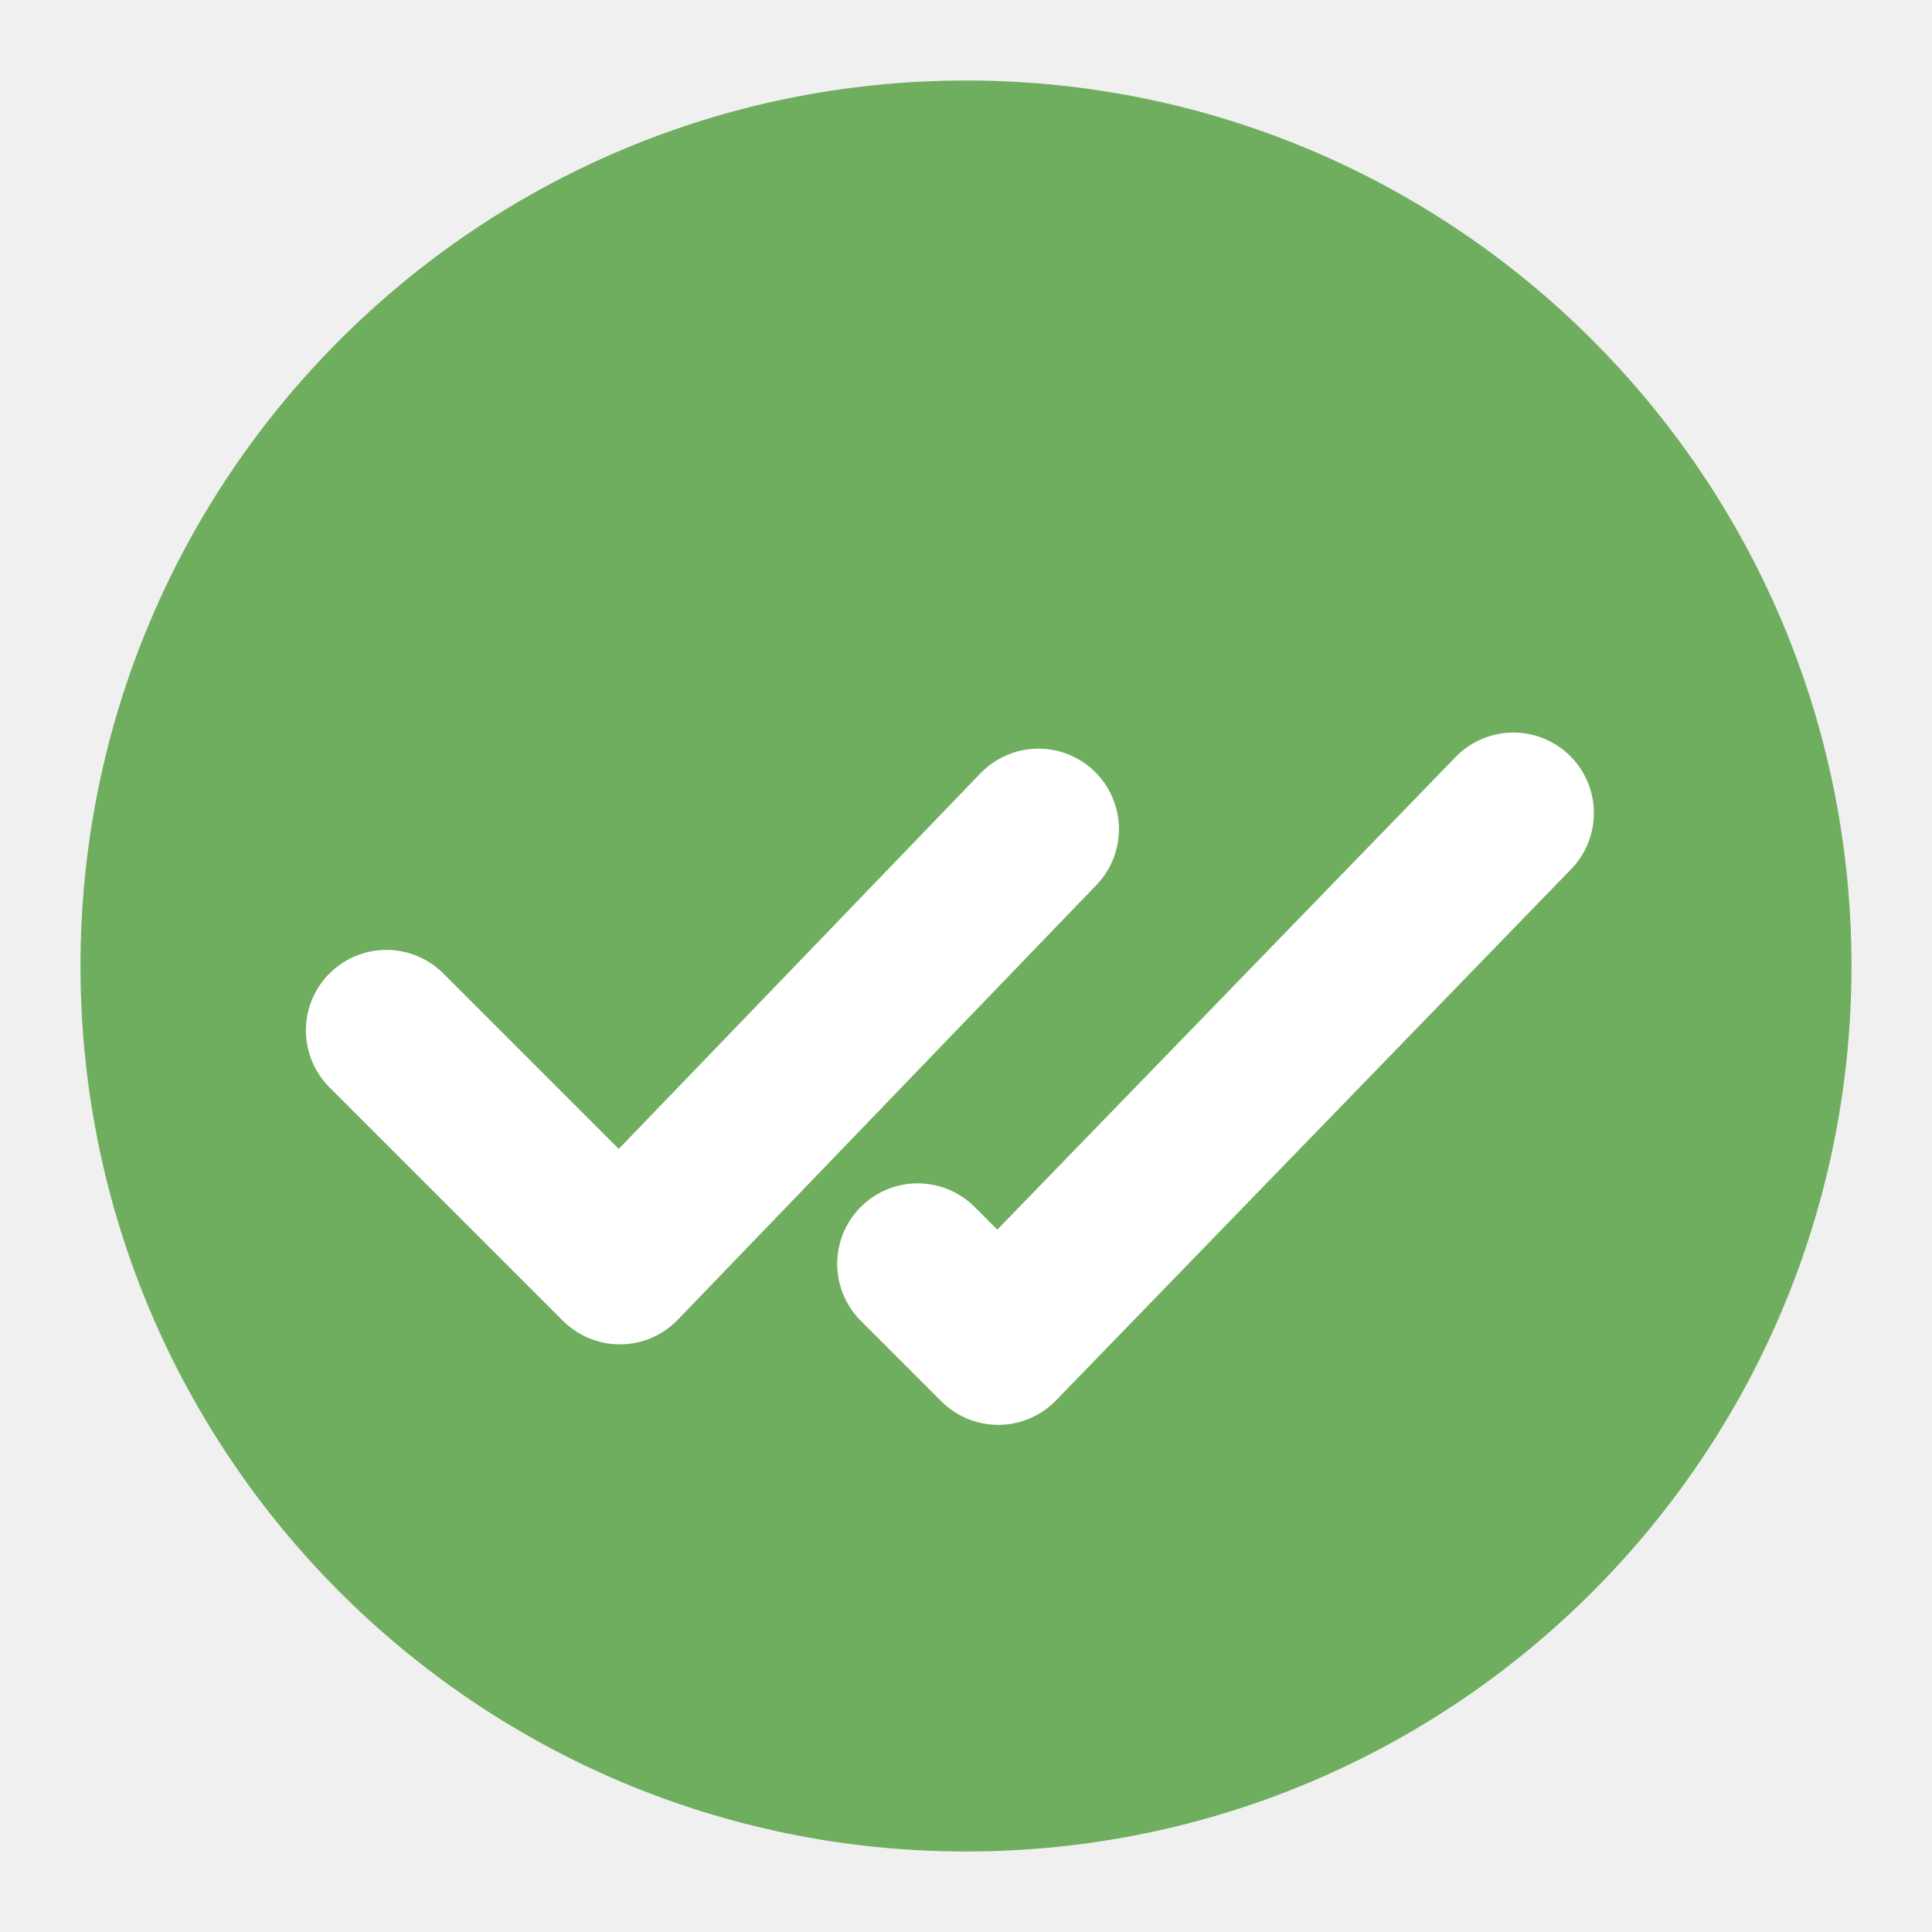
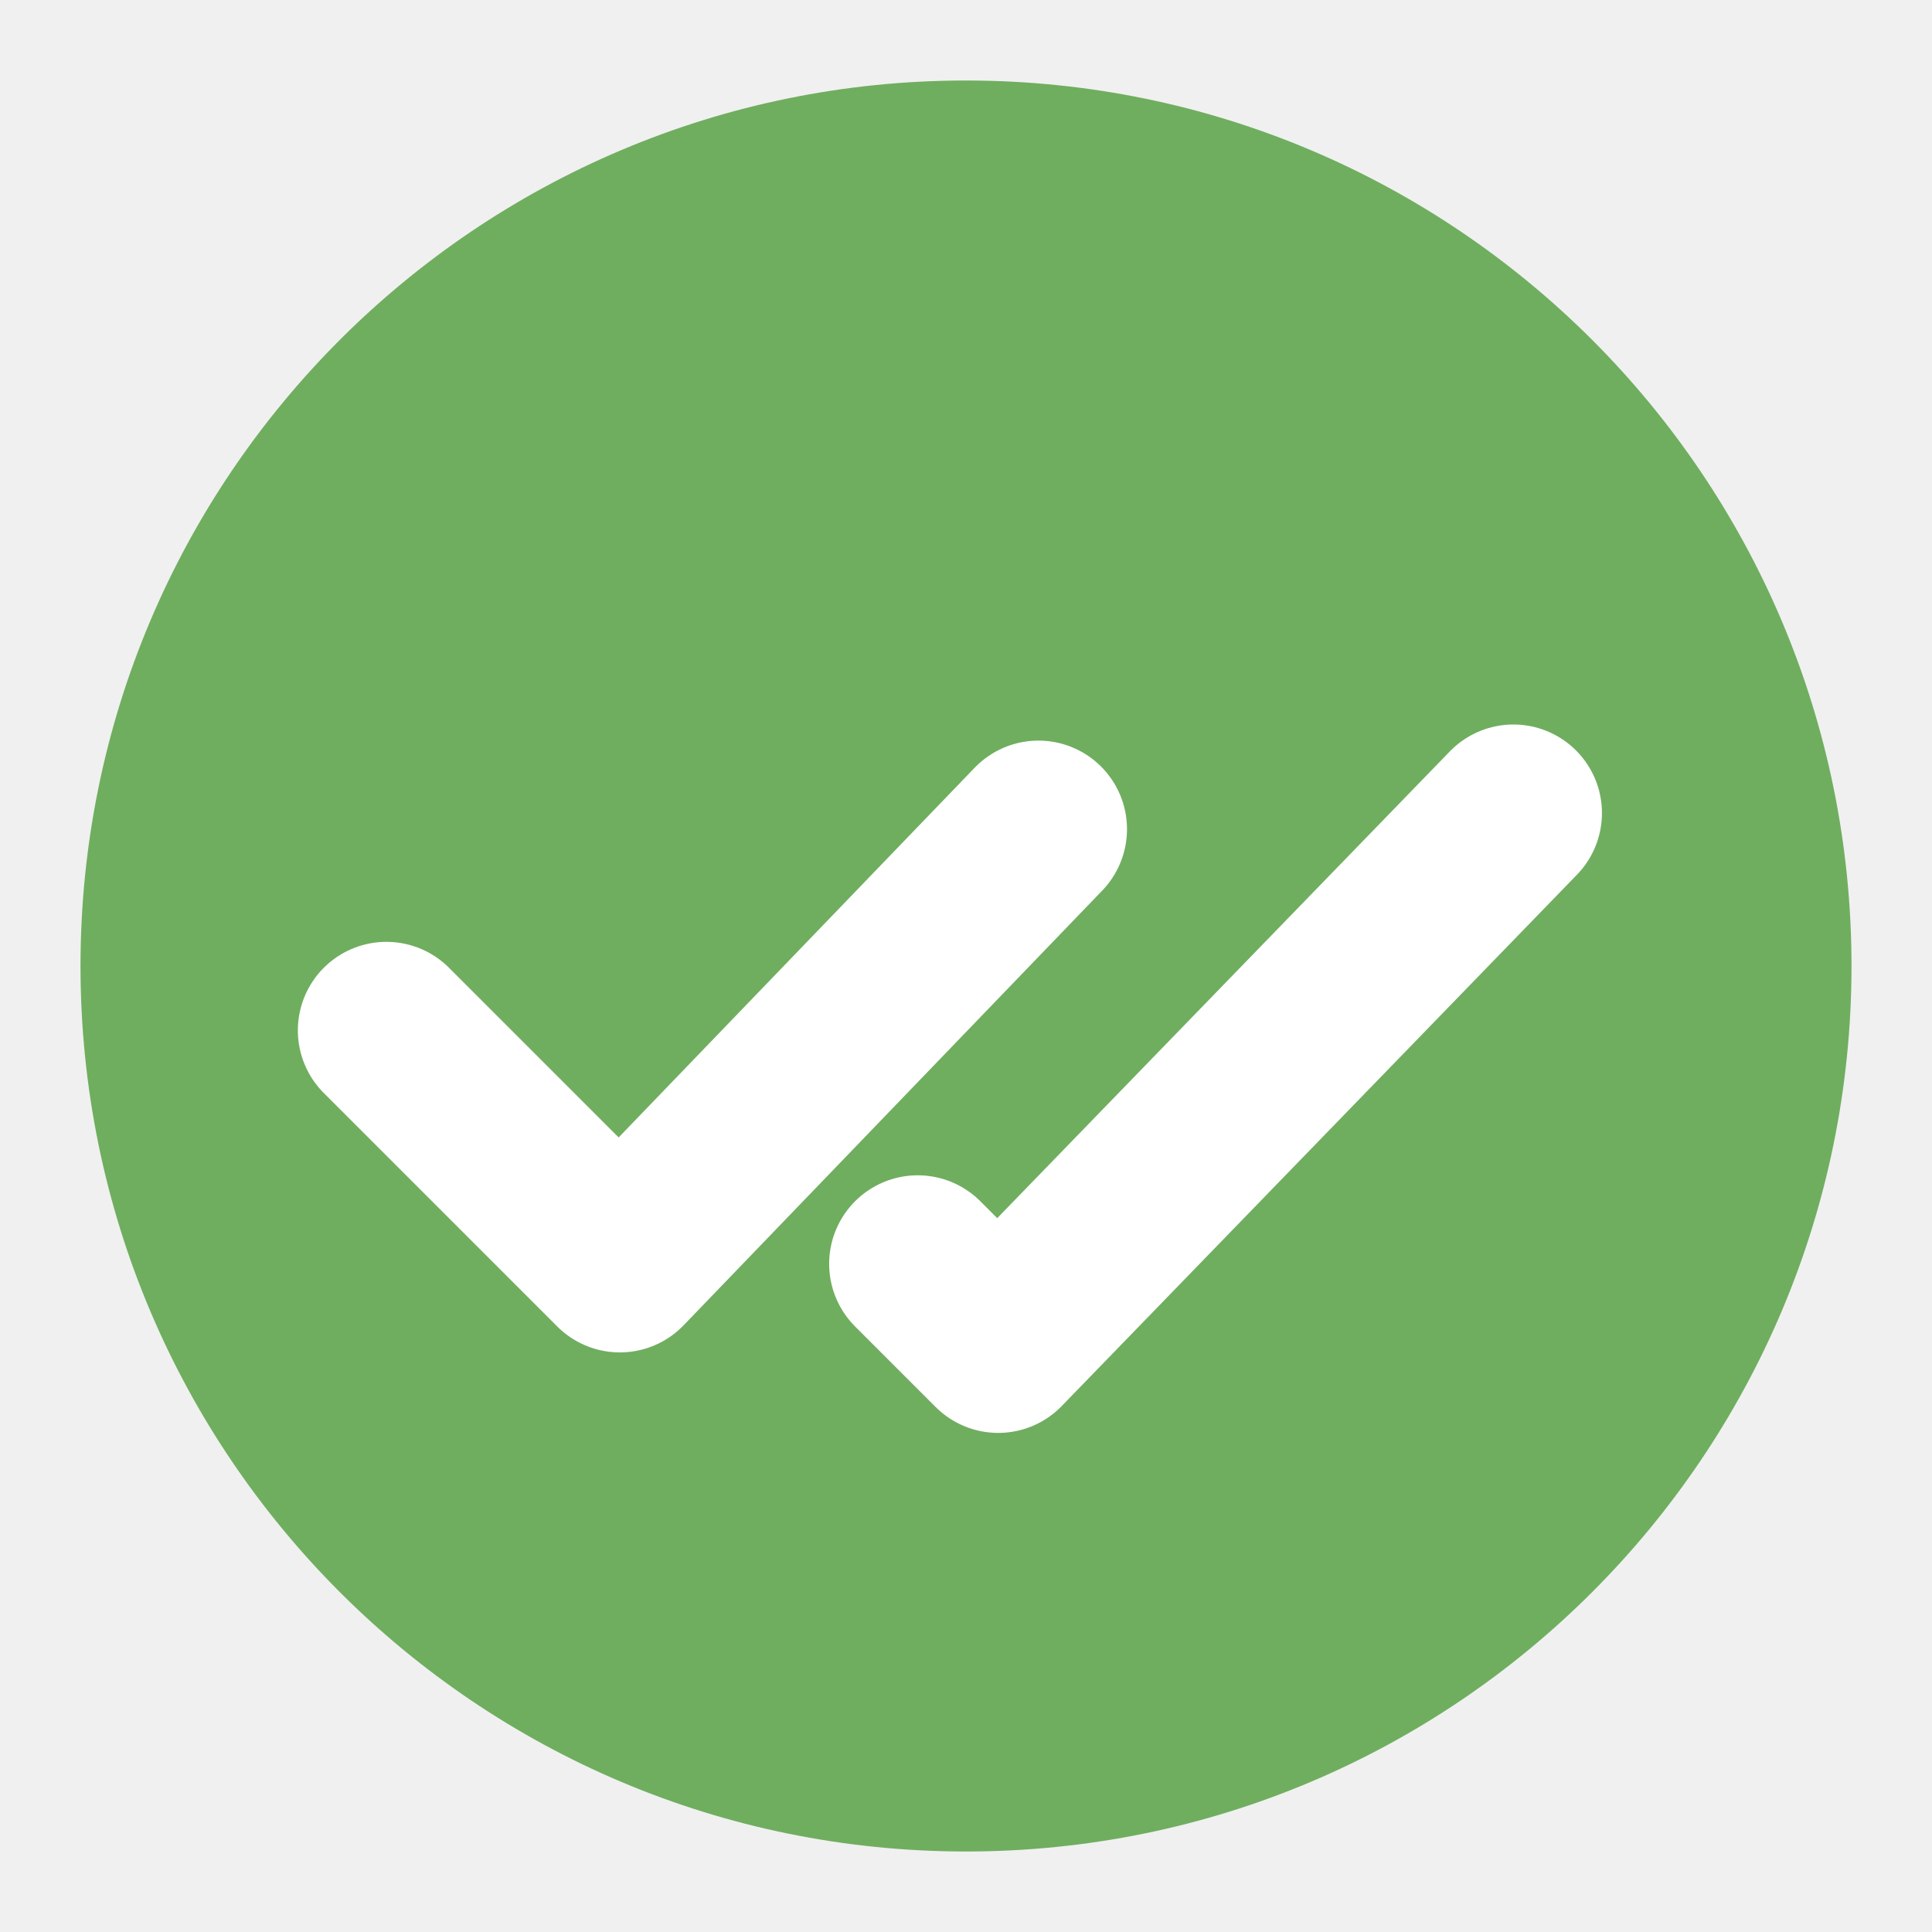
<svg xmlns="http://www.w3.org/2000/svg" viewBox="0 0 24 24" width="24" height="24" role="img">
  <circle cx="12" cy="12" r="11" fill="#6fae5f" />
-   <path d="M4.8 12.8l2.9 2.9 5.2-5.4M11.4 15.7l1 1 6.4-6.6" fill="none" stroke="#fff" stroke-width="2" stroke-linecap="round" stroke-linejoin="round" />
+   <g stroke="#fff" stroke-linecap="round" stroke-linejoin="round">
+     <path d="M4.8 12.8l2.9 2.9 5.2-5.4M11.4 15.7l1 1 6.4-6.6" fill="none" stroke-width="2.2" />
+   </g>
</svg>
